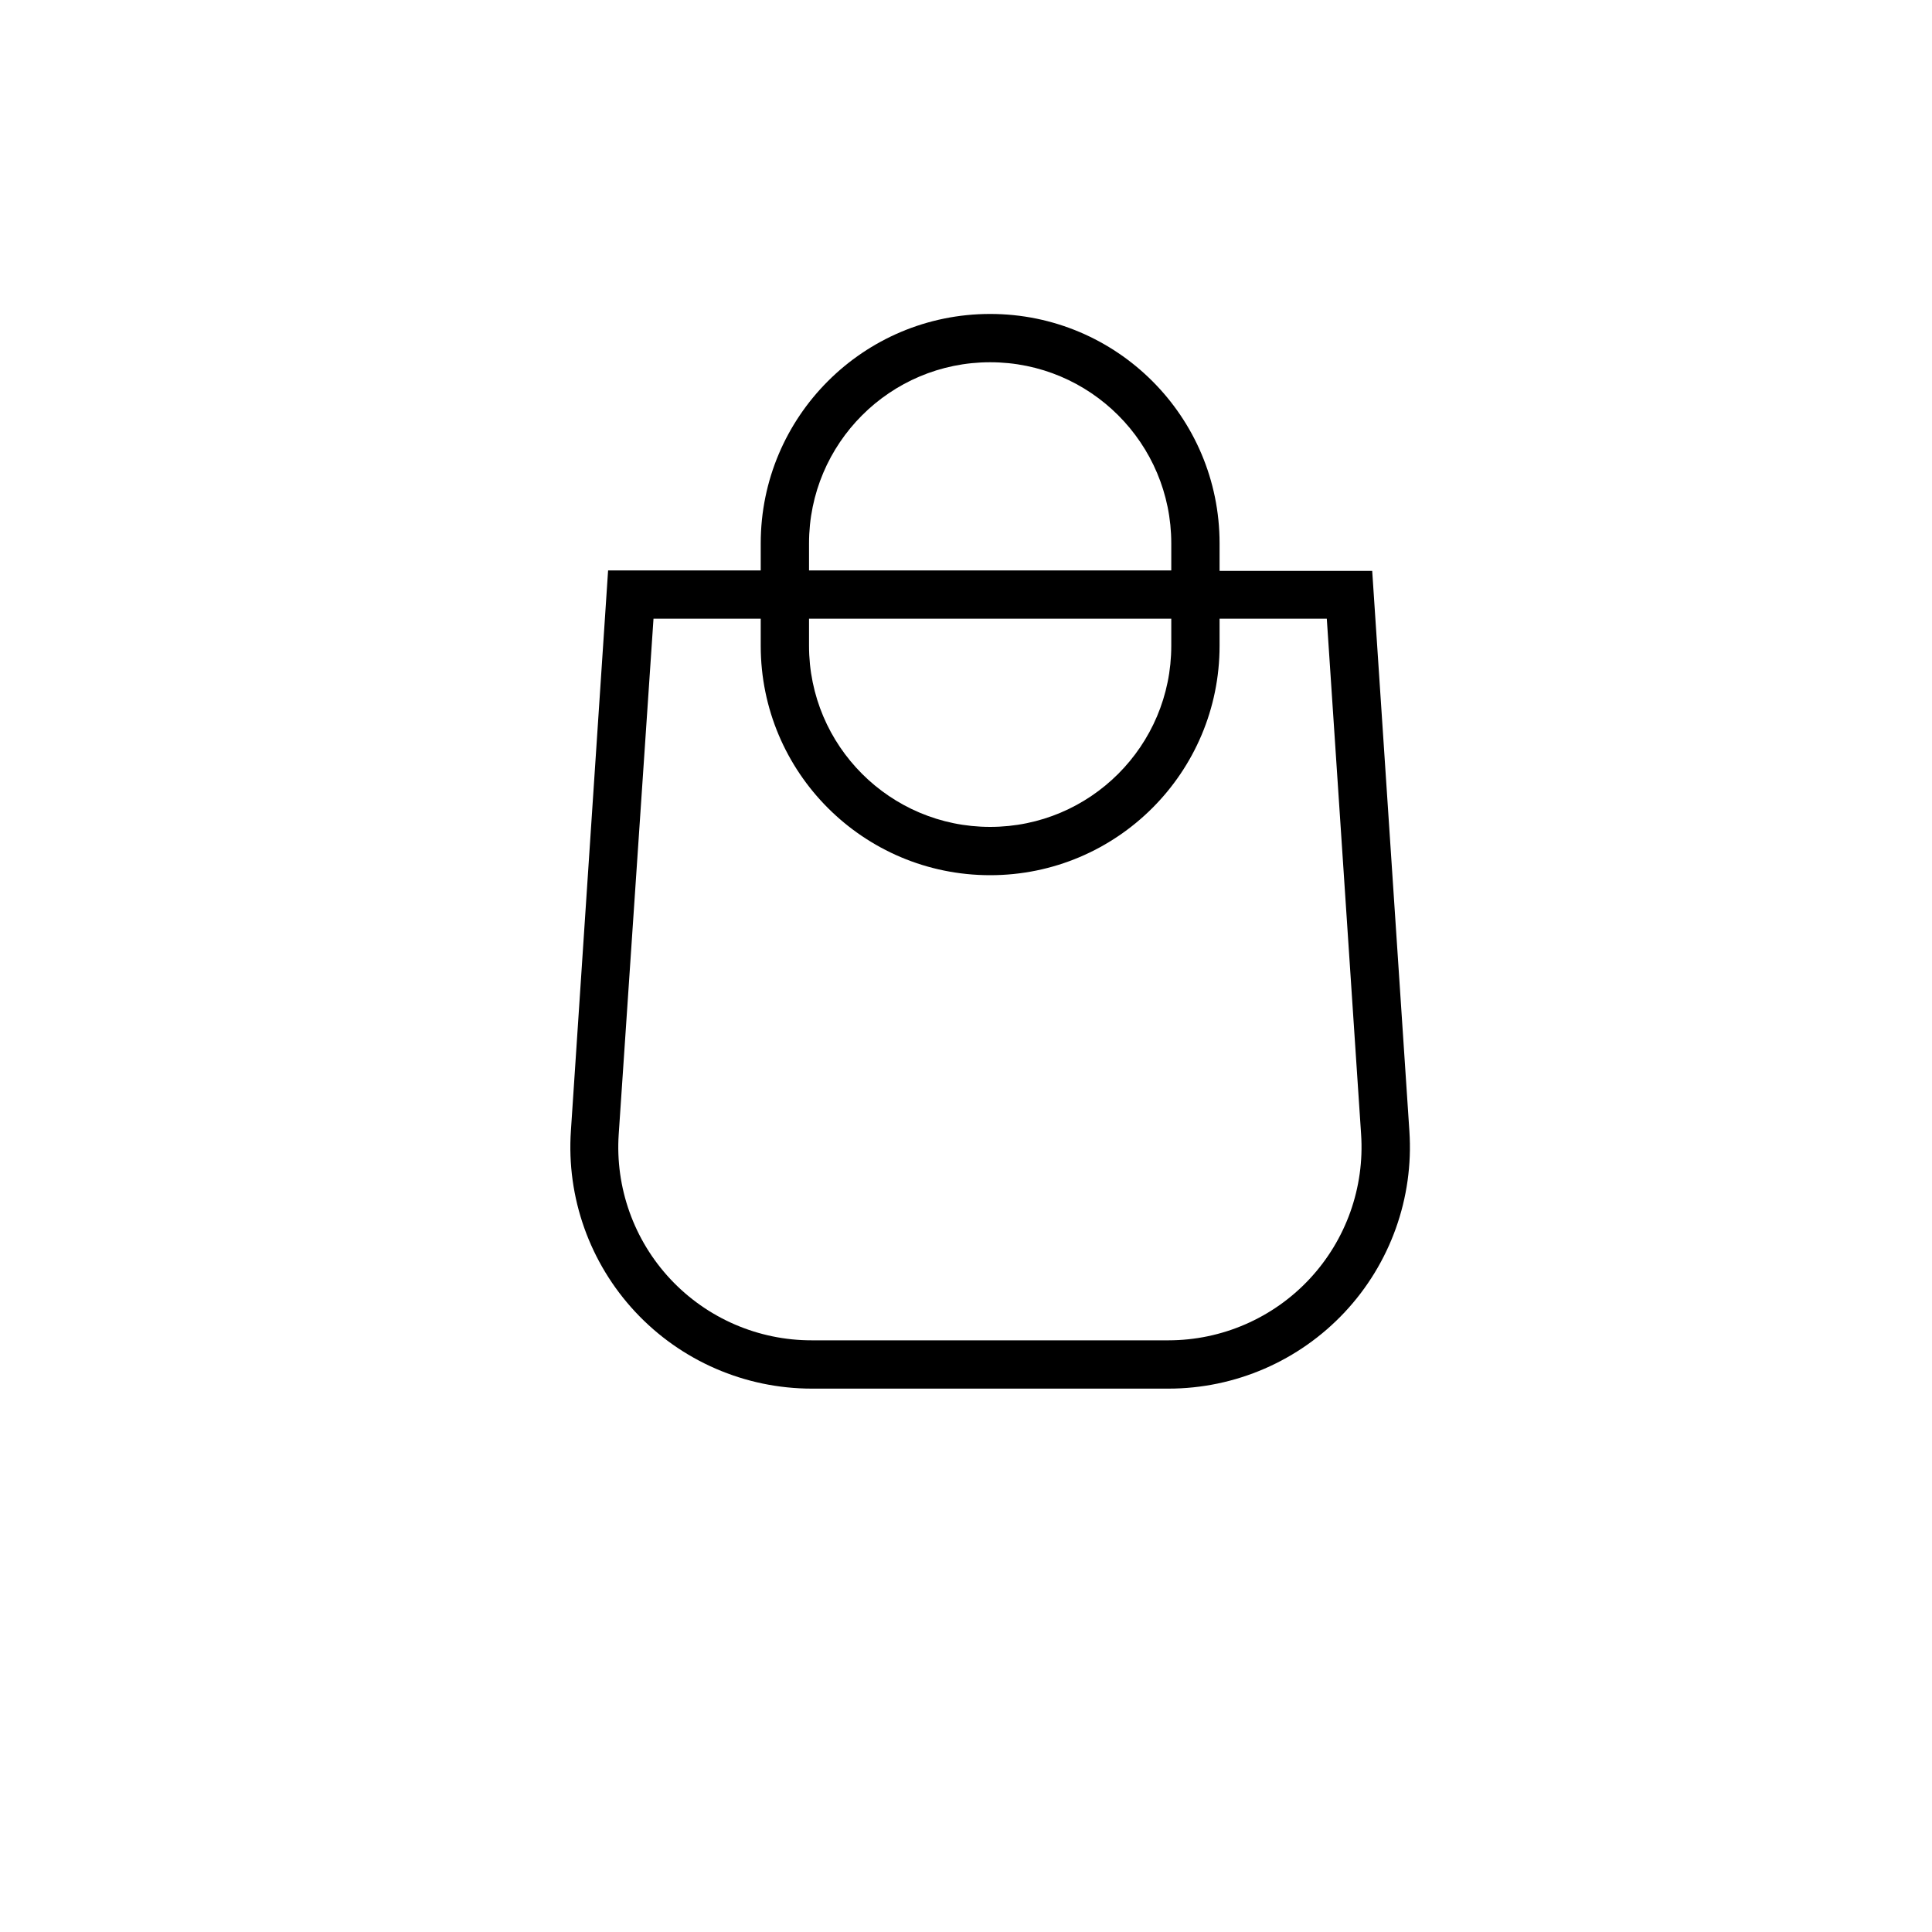
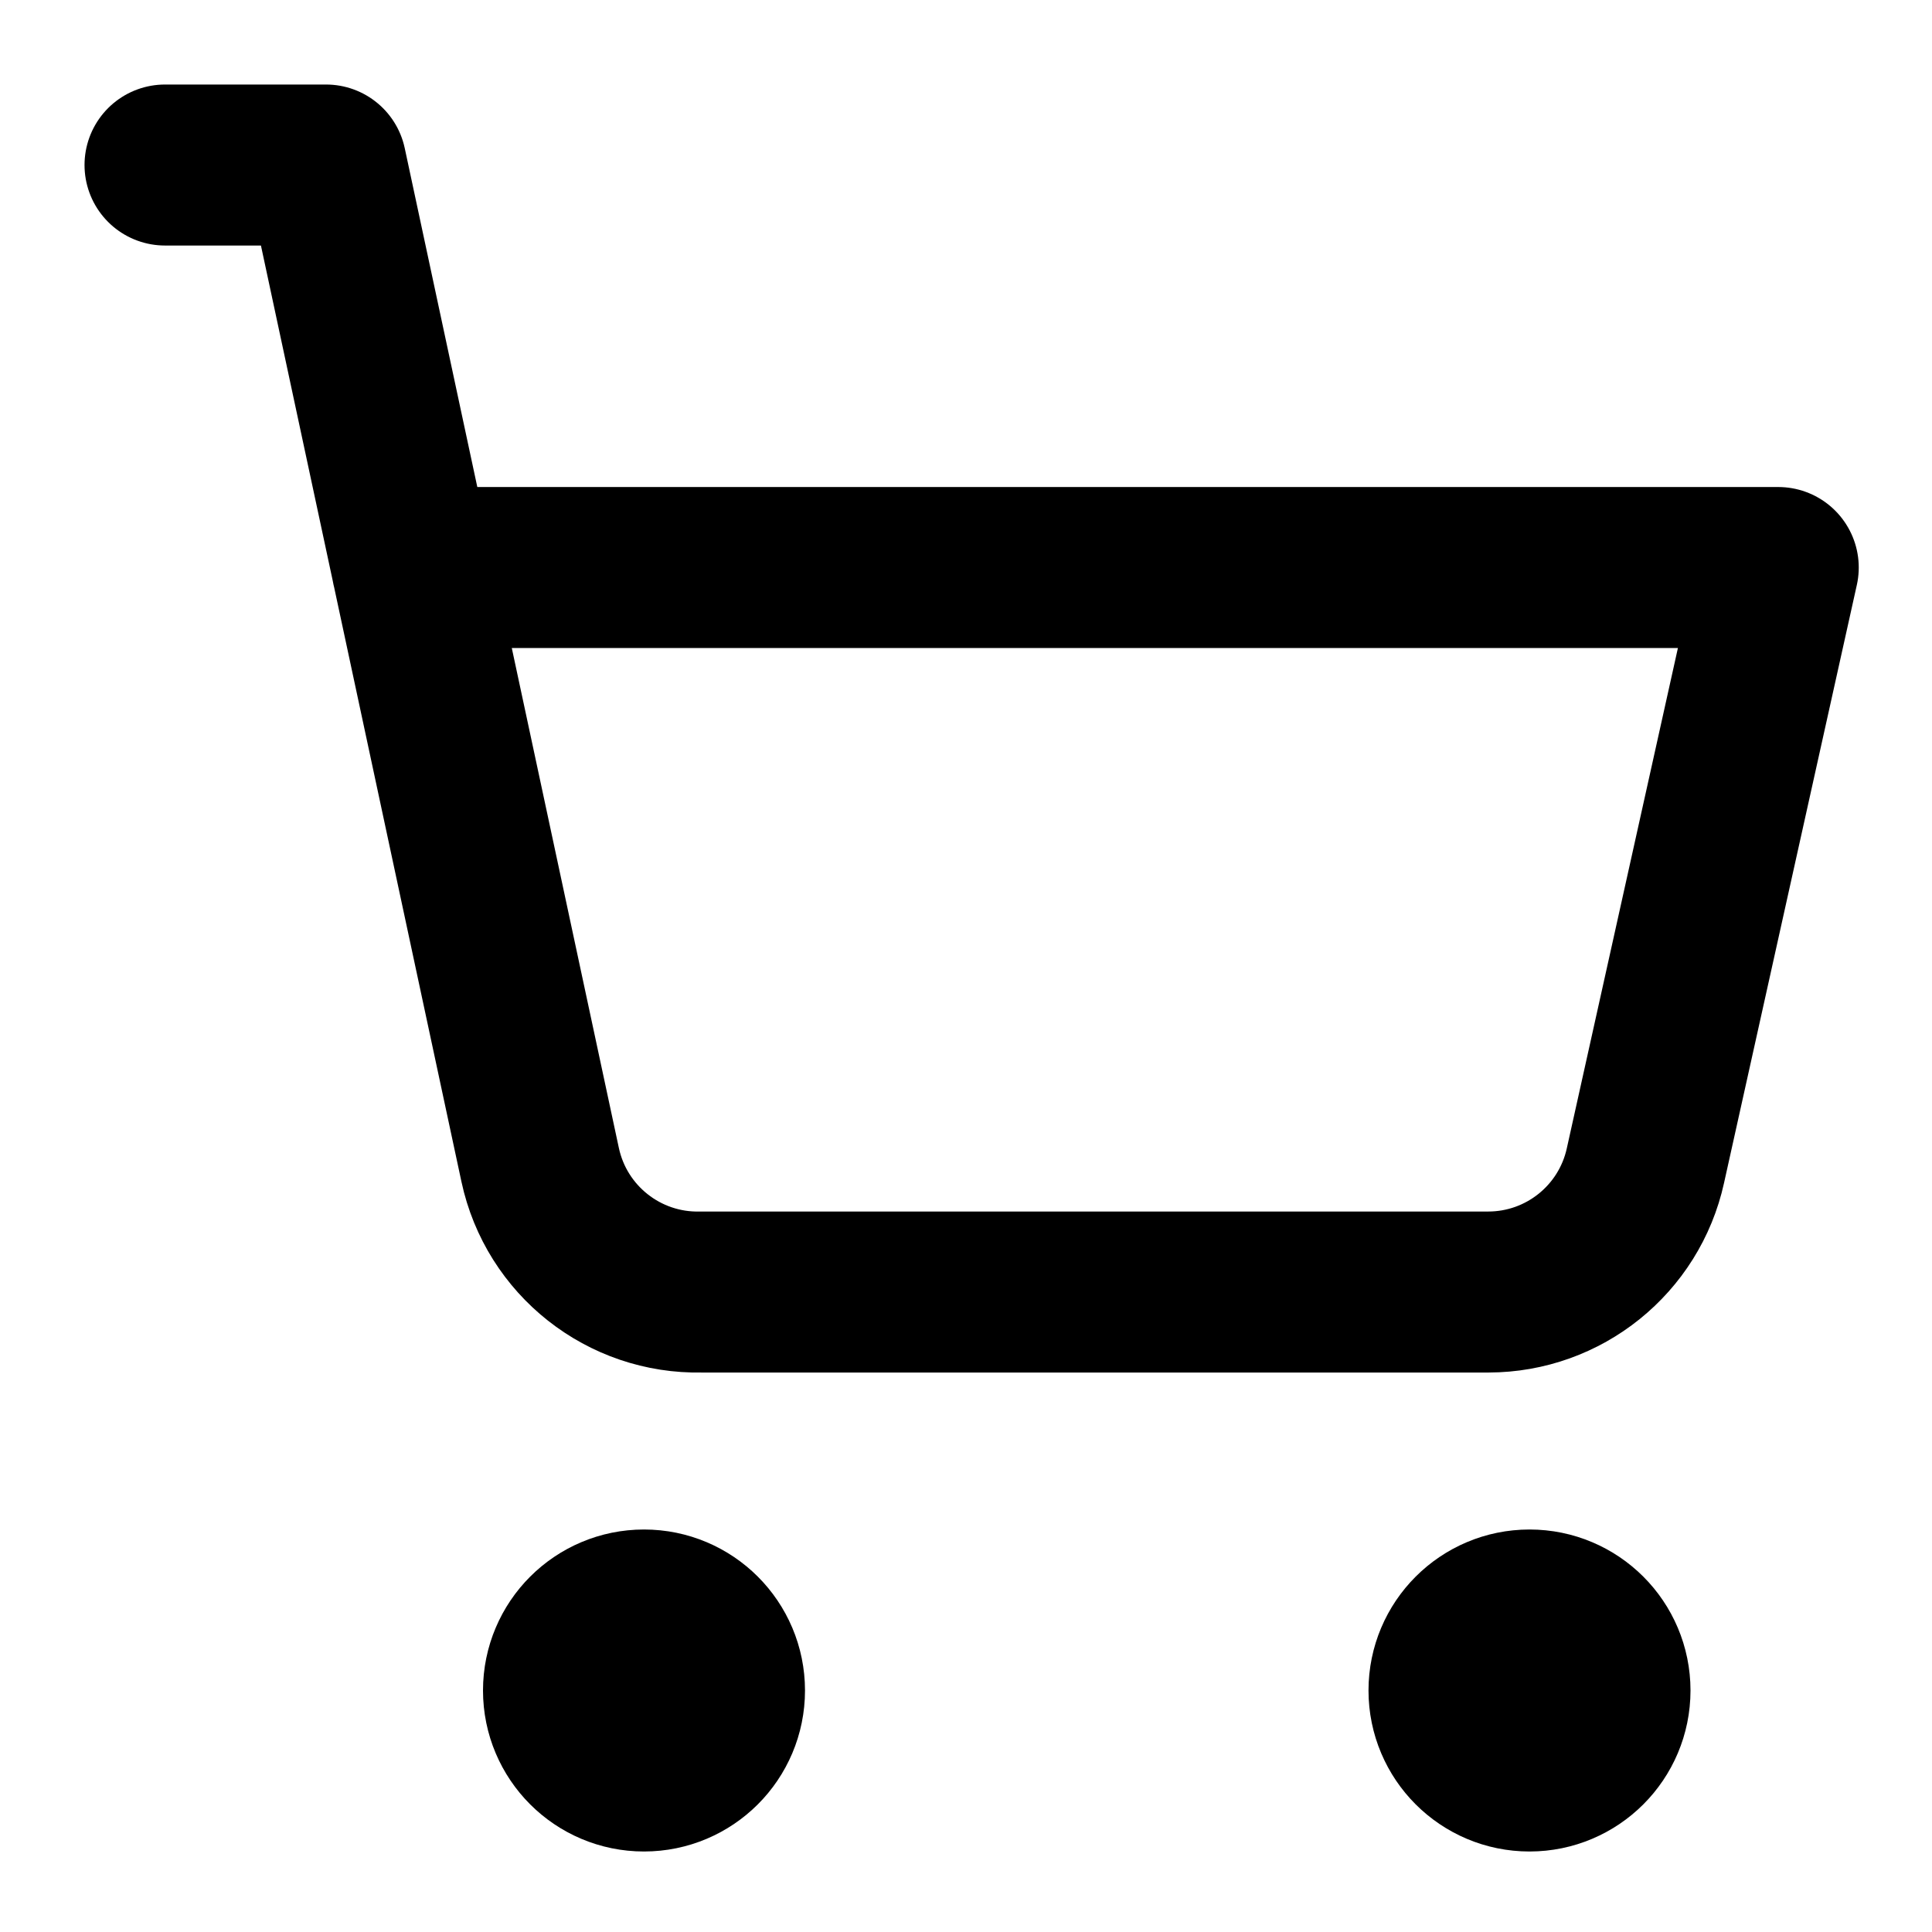
- <svg xmlns="http://www.w3.org/2000/svg" fill="none" class="icon icon-cart" viewBox="0 0 40 40">
-   <path fill="currentColor" fill-rule="evenodd" d="M20.5 6.5a4.75 4.75 0 0 0-4.75 4.75v.56h-3.16l-.77 11.6a5 5 0 0 0 4.99 5.34h7.38a5 5 0 0 0 4.99-5.33l-.77-11.6h-3.16v-.57A4.75 4.75 0 0 0 20.5 6.5m3.75 5.31v-.56a3.75 3.75 0 1 0-7.5 0v.56zm-7.5 1h7.5v.56a3.75 3.75 0 1 1-7.5 0zm-1 0v.56a4.75 4.75 0 1 0 9.5 0v-.56h2.22l.71 10.67a4 4 0 0 1-3.99 4.27h-7.38a4 4 0 0 1-4-4.27l.72-10.67z" />
+ <svg xmlns="http://www.w3.org/2000/svg" fill="none" class="icon icon-cart" viewBox="0 0 24 24" stroke="currentColor" stroke-width="2" stroke-linecap="round" stroke-linejoin="round" aria-hidden="true" focusable="false">
+   <circle cx="8" cy="21" r="1" />
+   <circle cx="19" cy="21" r="1" />
+   <path d="M2.05 2.05h2l2.66 12.42a2 2 0 0 0 2 1.58h9.78a2 2 0 0 0 1.95-1.57l1.65-7.43H5.12" />
</svg>
